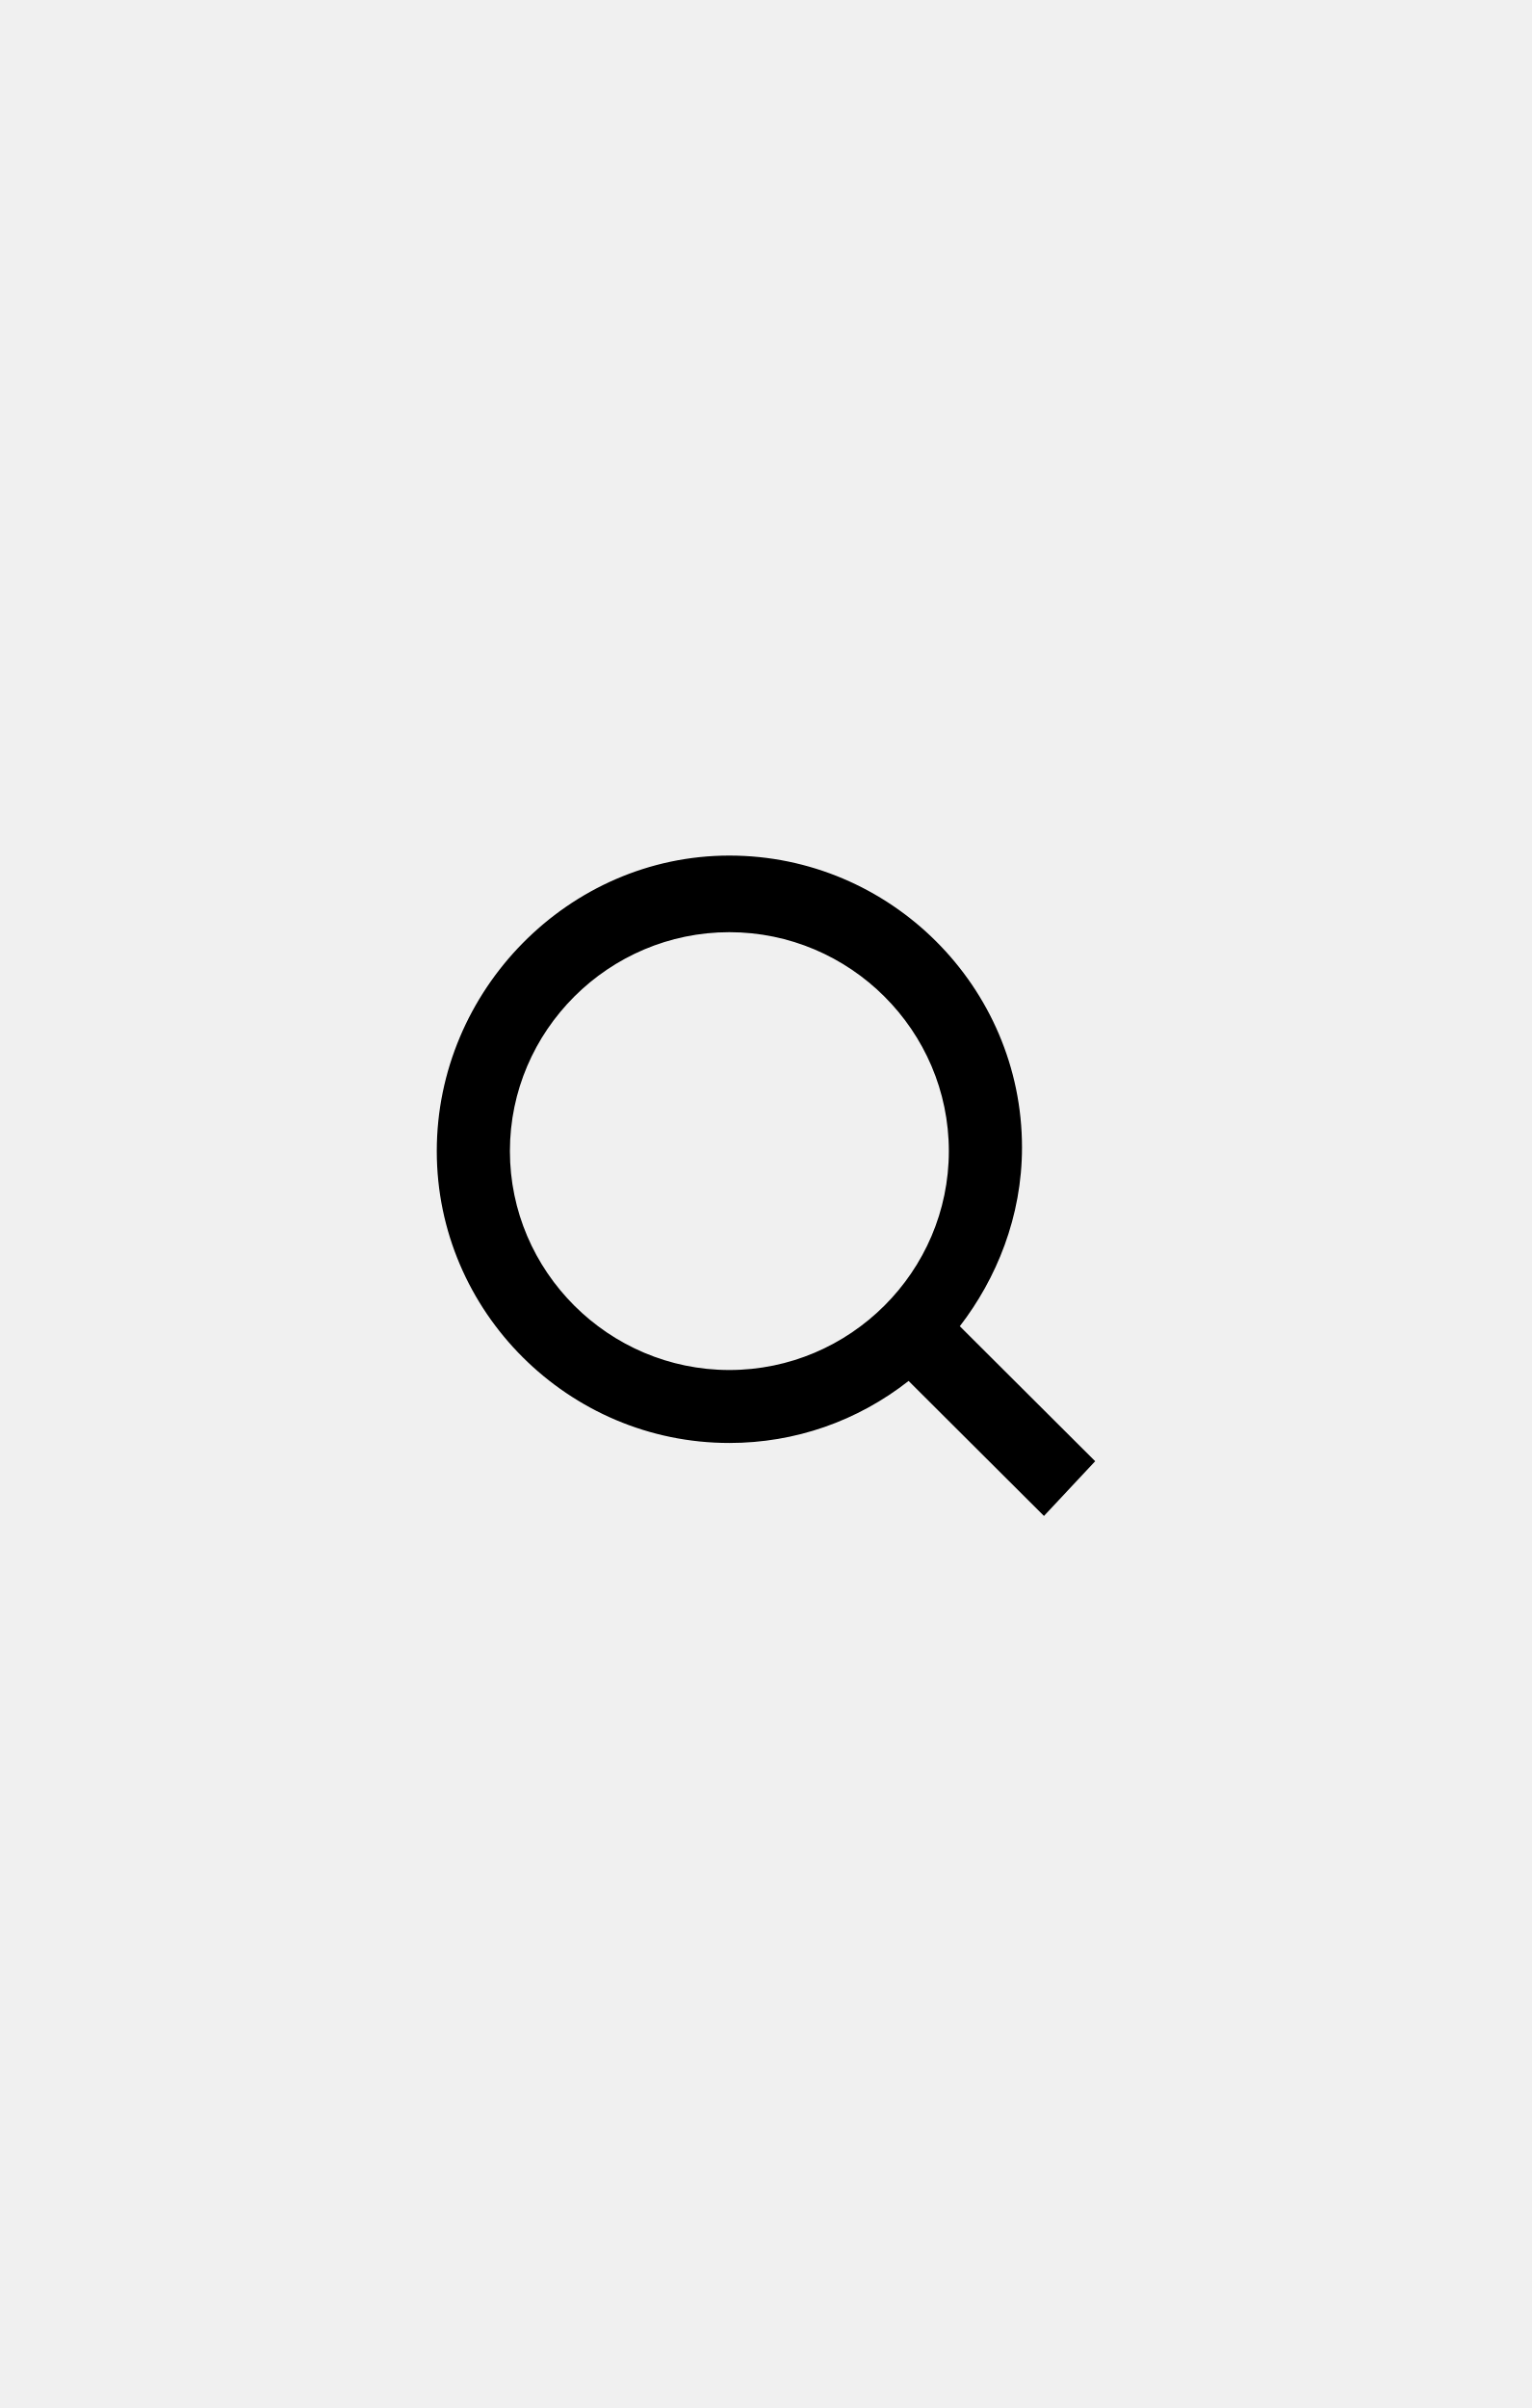
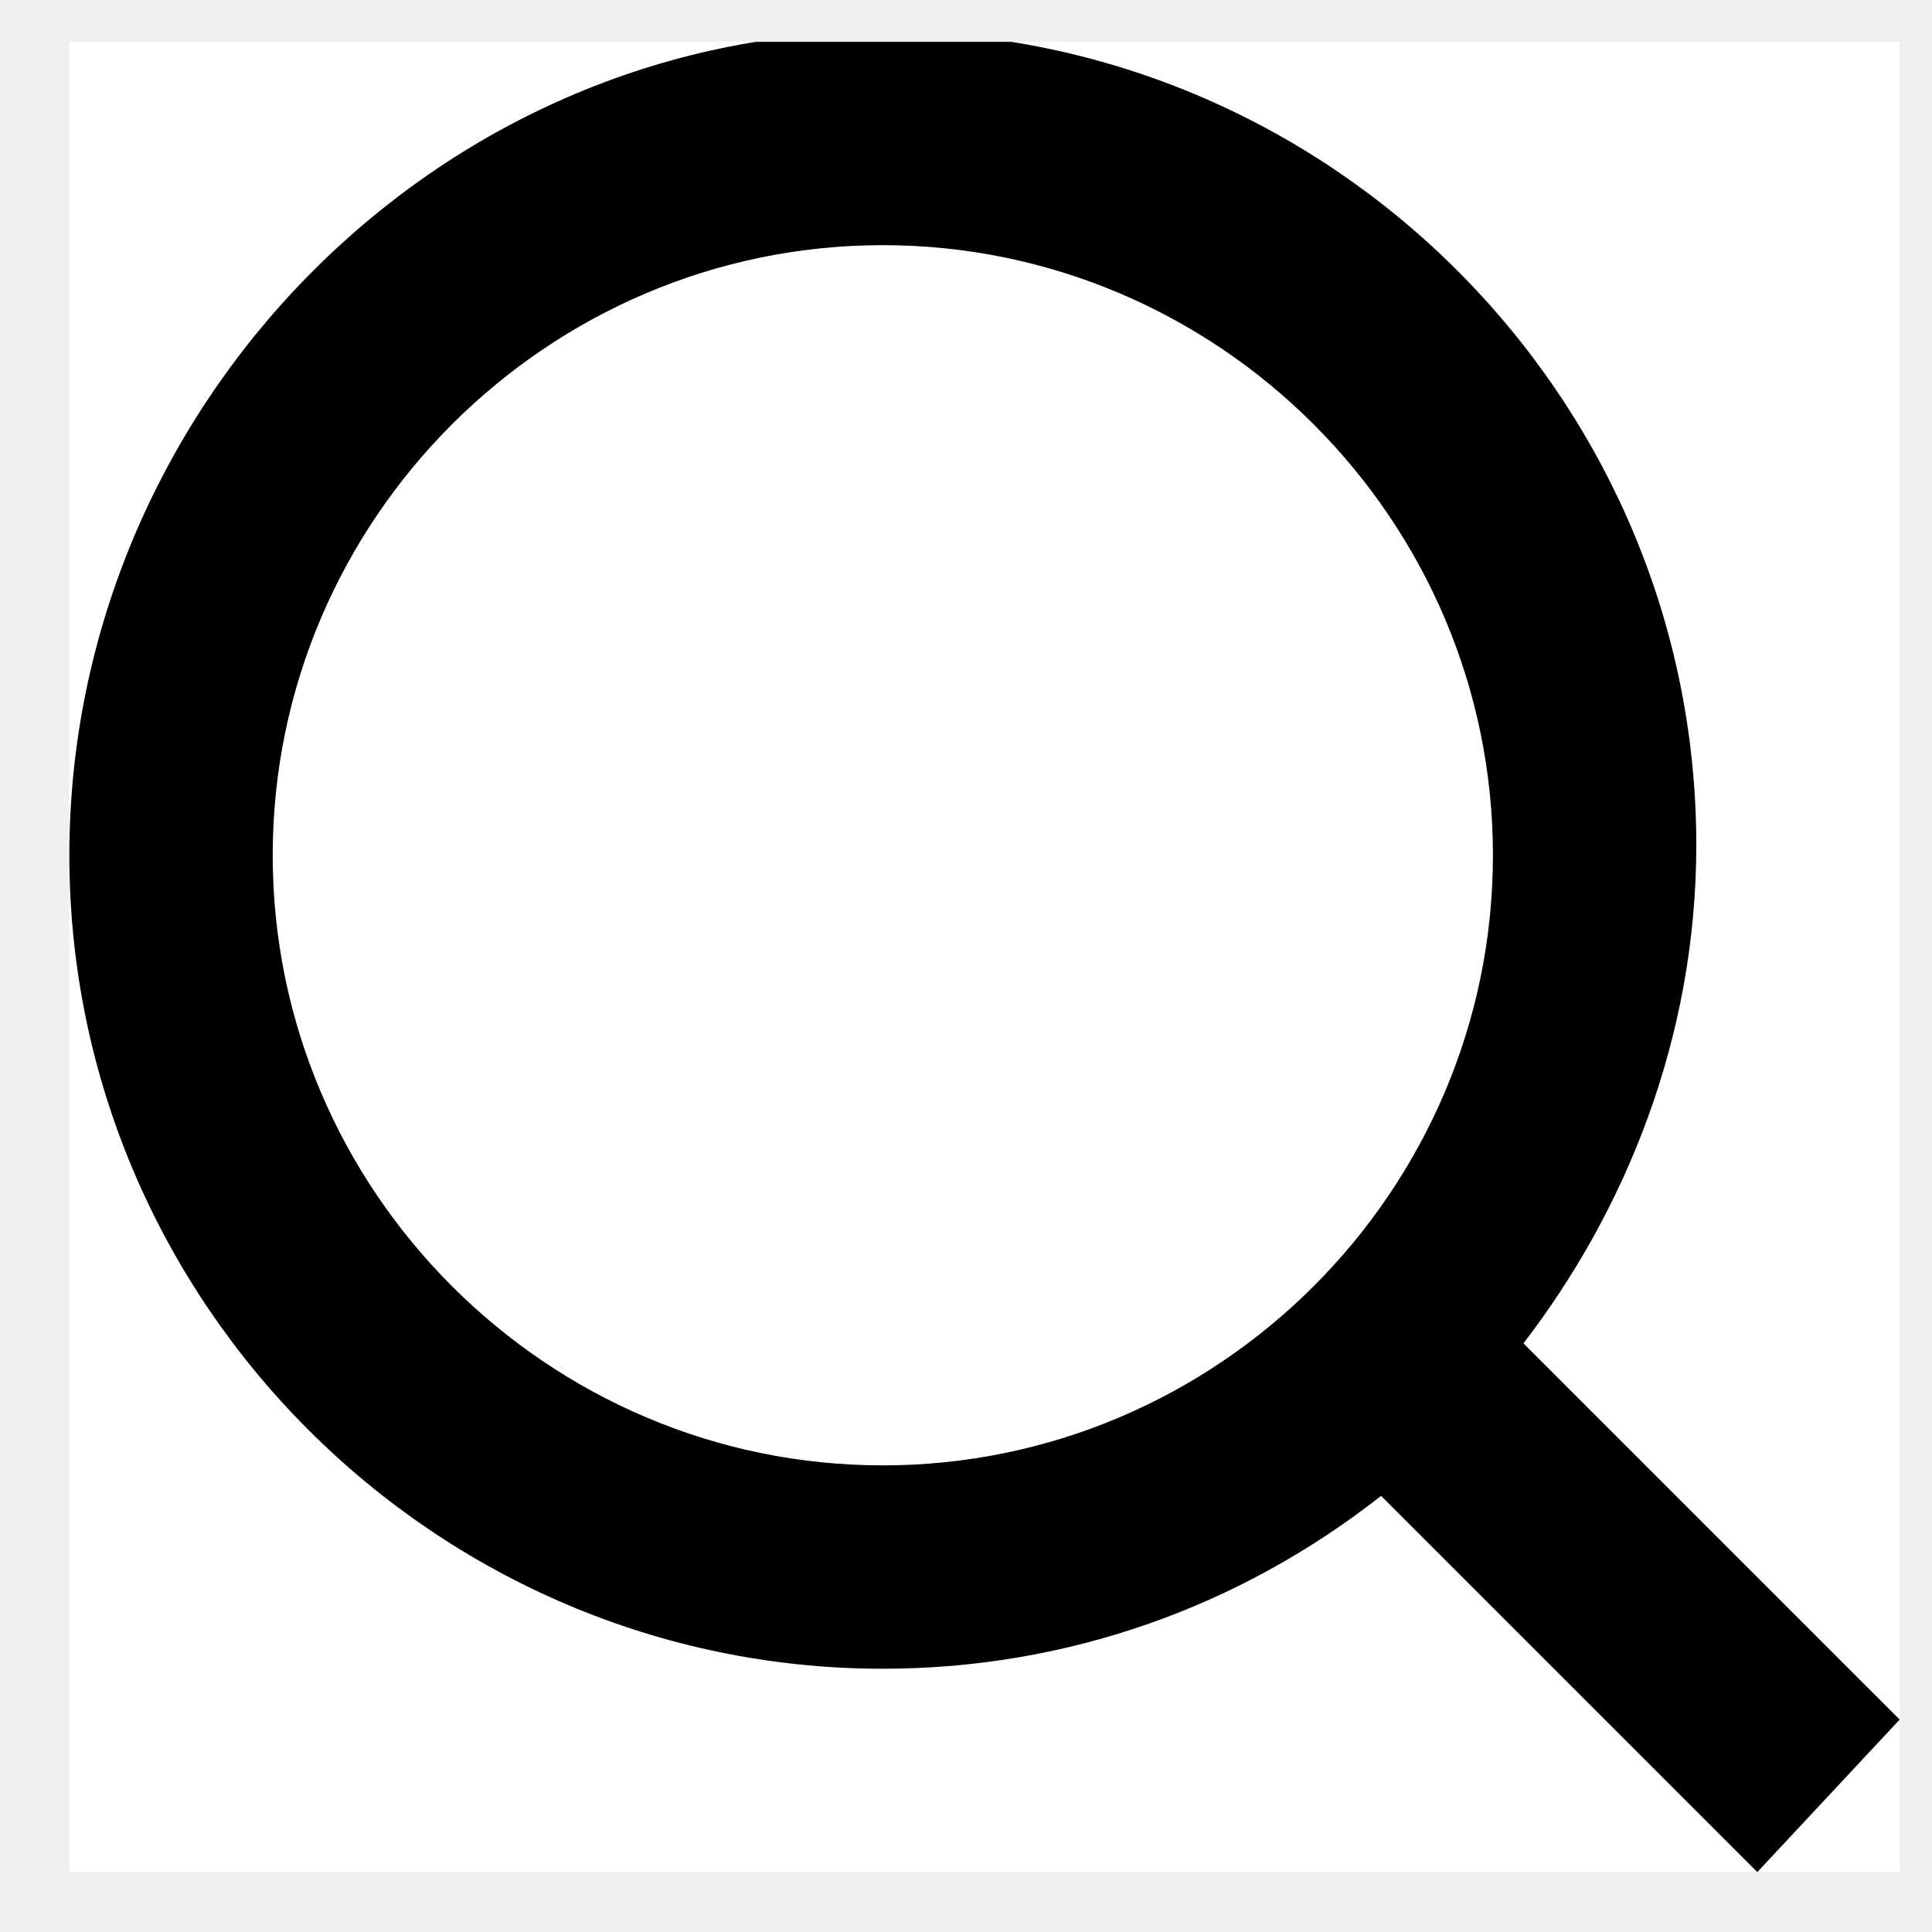
- <svg xmlns="http://www.w3.org/2000/svg" width="42" height="66" viewBox="0 0 42 66" fill="none">
-   <path d="M30.026 40.05L26.315 36.35C27.318 35.05 28.02 33.35 28.02 31.45C28.02 27.05 24.41 23.45 19.997 23.45C15.585 23.45 11.975 27.15 11.975 31.55C11.975 35.95 15.585 39.55 19.997 39.55C21.802 39.55 23.507 38.95 24.911 37.85L28.622 41.55L30.026 40.05ZM19.997 37.55C16.688 37.55 13.98 34.85 13.98 31.55C13.98 28.25 16.688 25.55 19.997 25.55C23.307 25.55 26.014 28.25 26.014 31.55C26.014 34.85 23.307 37.55 19.997 37.55Z" fill="black" />
+ <svg xmlns="http://www.w3.org/2000/svg" width="19" height="19" viewBox="0 0 19 19" fill="none">
+   <g clip-path="url(#clip0_18711_1020)">
+     <rect width="18" height="18" transform="translate(0.682068 0.411423)" fill="white" />
+     <path d="M18.682 16.911L14.982 13.211C15.982 11.911 16.682 10.211 16.682 8.311C16.682 3.911 13.082 0.311 8.682 0.311C4.282 0.311 0.682 4.011 0.682 8.411C0.682 12.811 4.282 16.411 8.682 16.411C10.482 16.411 12.182 15.811 13.582 14.711L17.282 18.411L18.682 16.911ZM8.682 14.411C5.382 14.411 2.682 11.711 2.682 8.411C2.682 5.111 5.382 2.411 8.682 2.411C11.982 2.411 14.682 5.111 14.682 8.411C14.682 11.711 11.982 14.411 8.682 14.411Z" fill="black" />
+   </g>
+   <defs>
+     <clipPath id="clip0_18711_1020">
+       <rect width="18" height="18" fill="white" transform="translate(0.682068 0.411423)" />
+     </clipPath>
+   </defs>
</svg>
